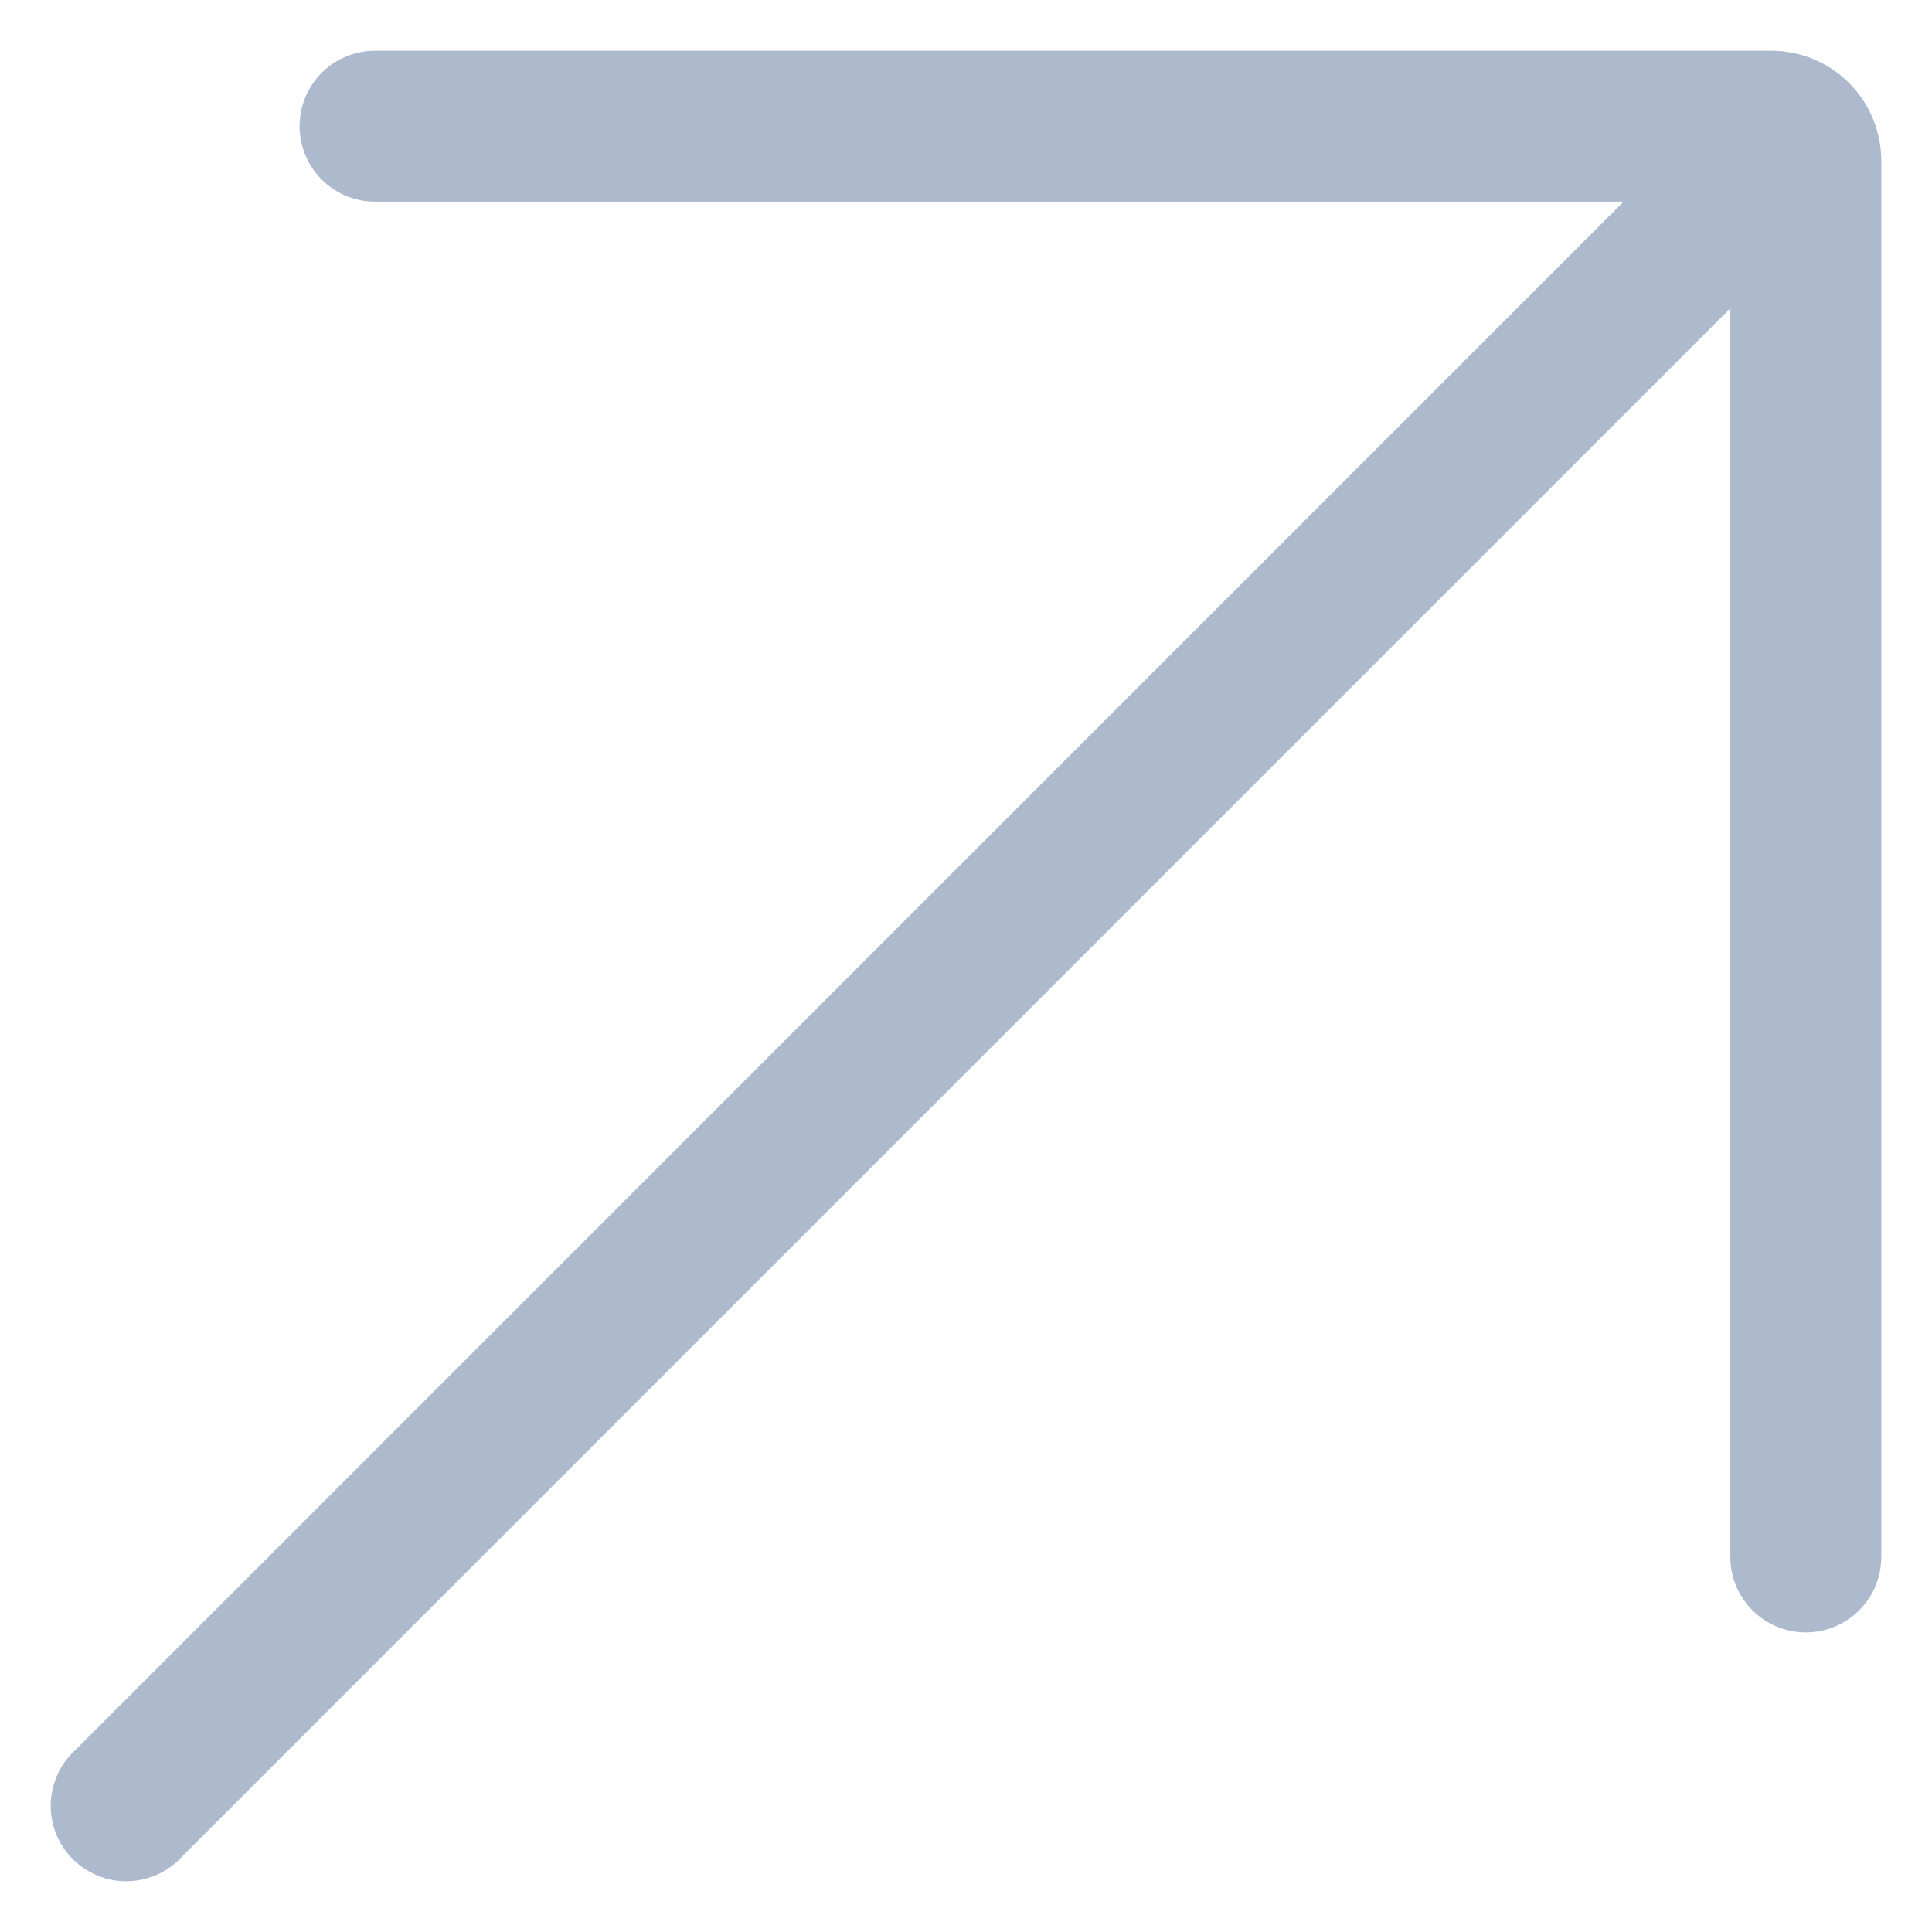
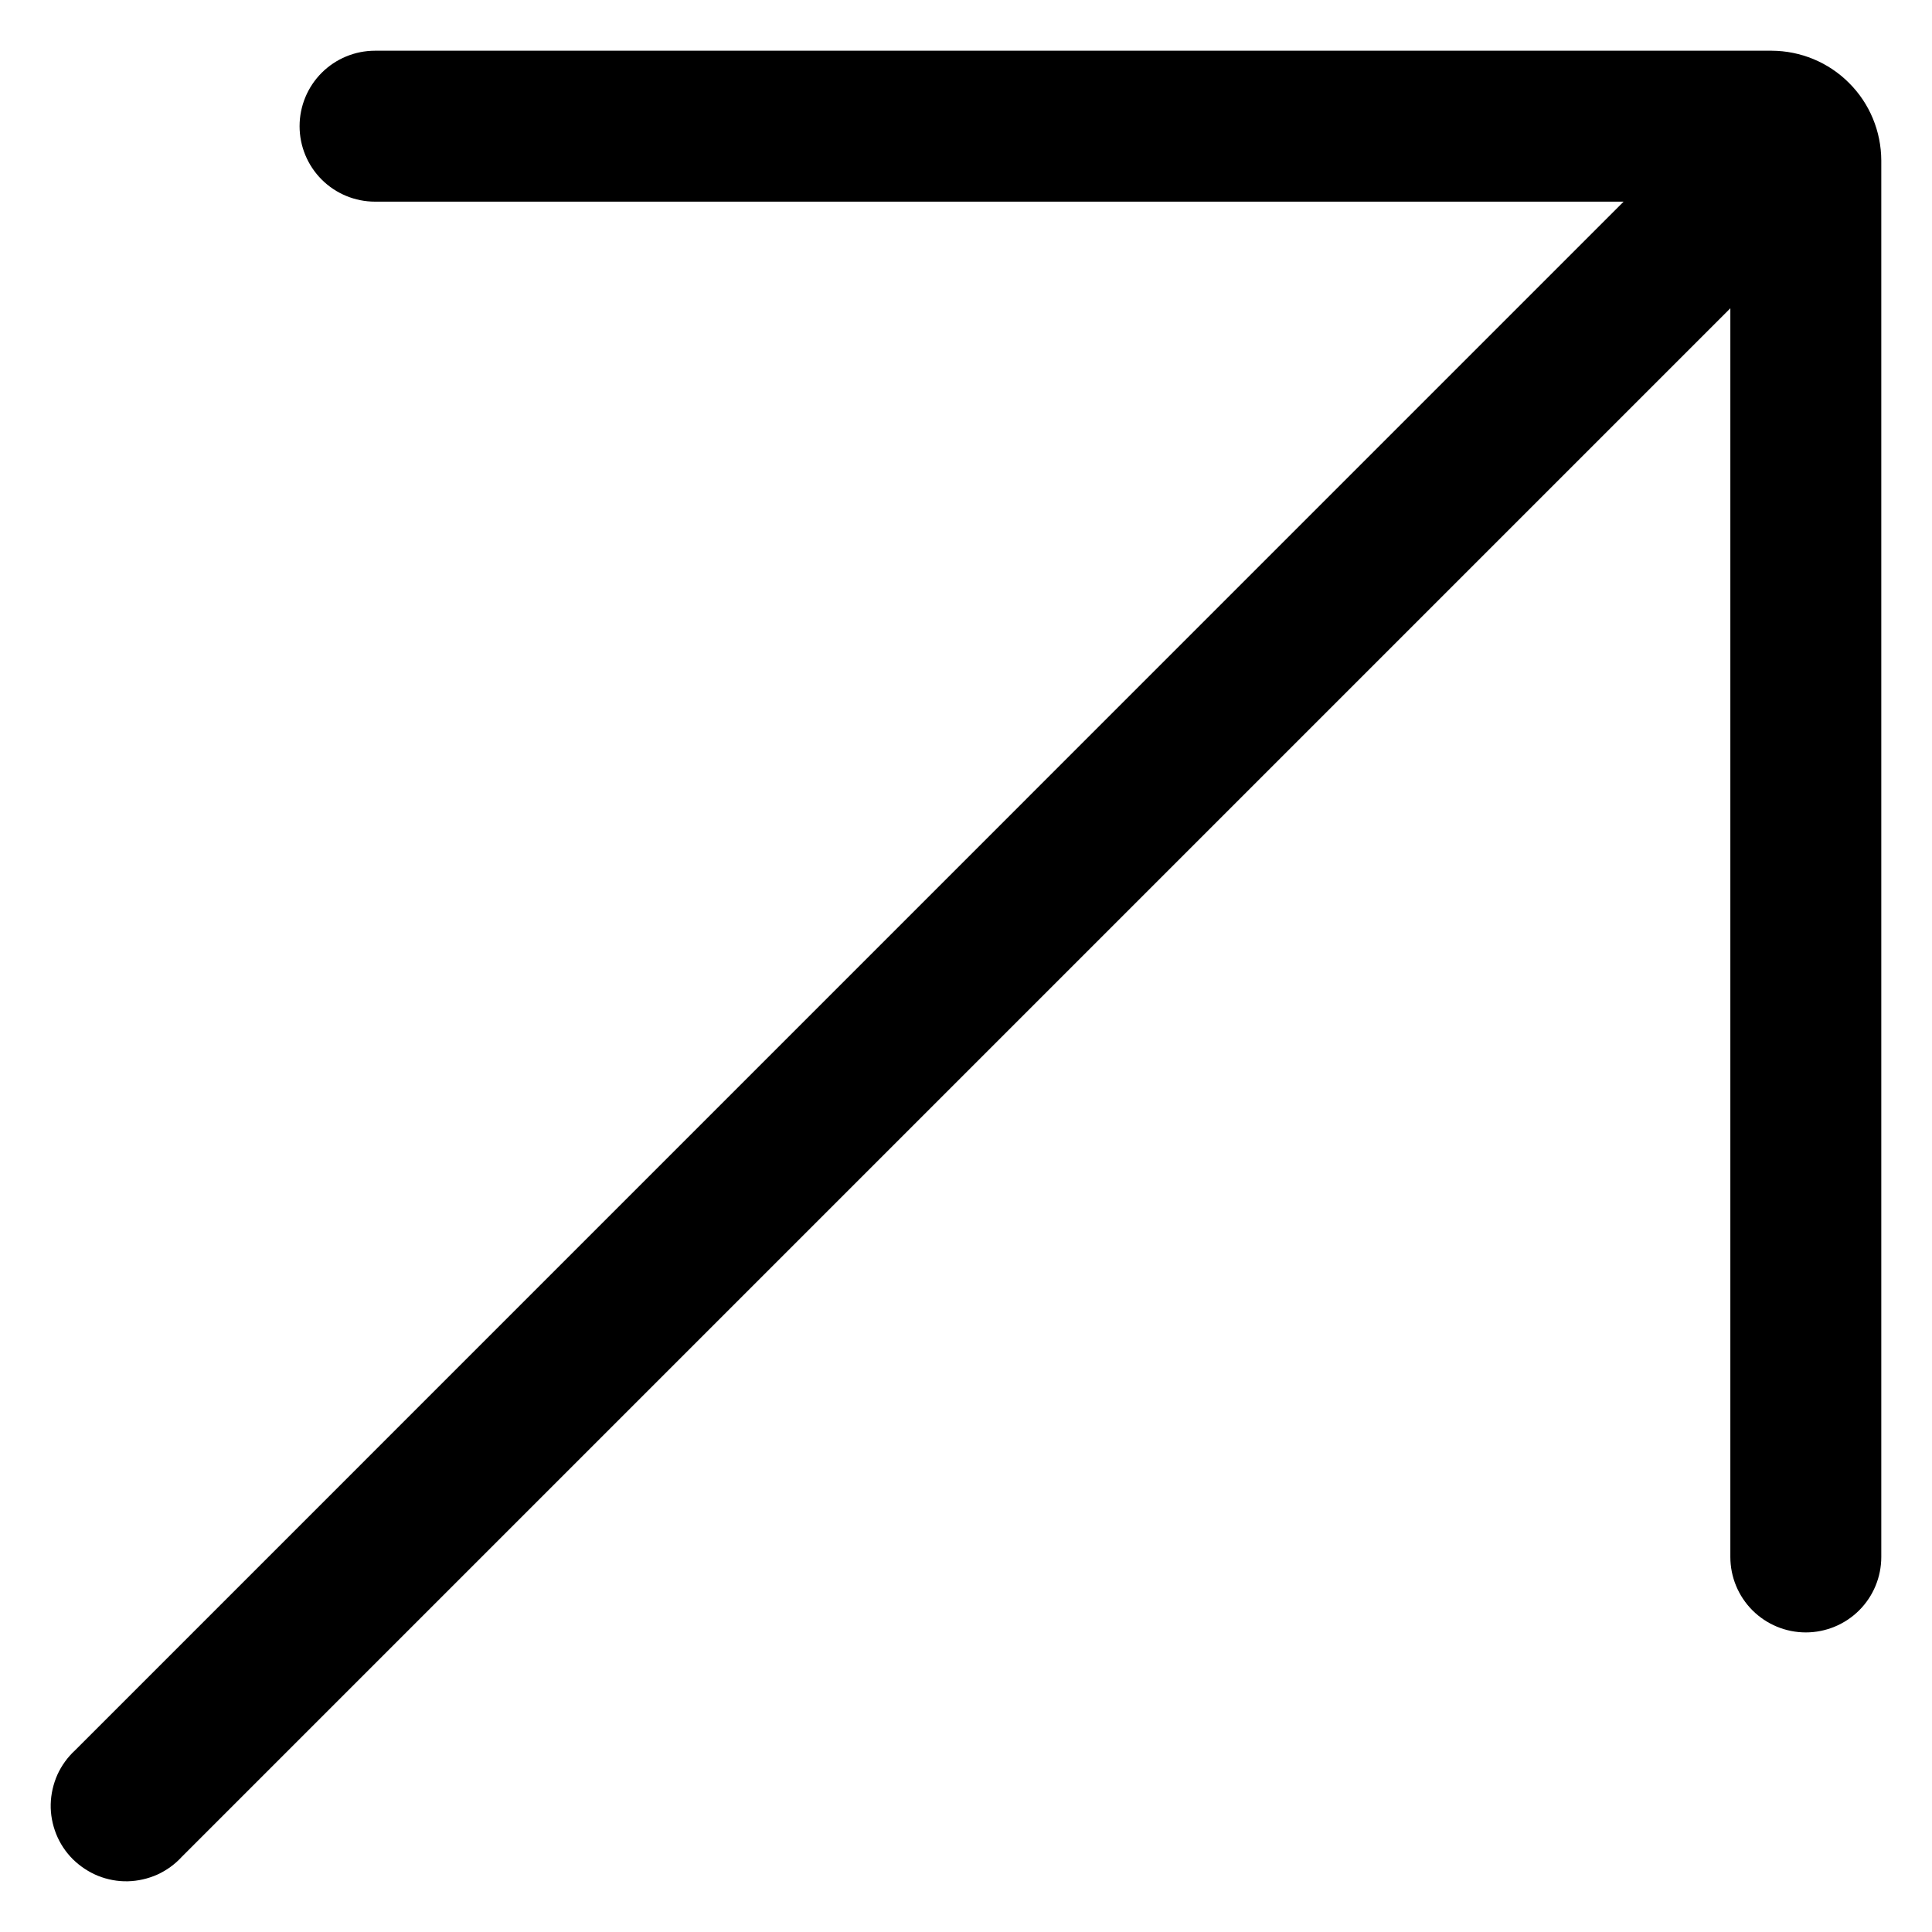
- <svg xmlns="http://www.w3.org/2000/svg" width="16" height="16" viewBox="0 0 16 16" fill="none">
-   <path d="M14.672 0.42H3.106C2.94 0.42 2.781 0.486 2.664 0.603C2.547 0.72 2.481 0.879 2.481 1.045C2.481 1.211 2.547 1.37 2.664 1.487C2.781 1.604 2.94 1.67 3.106 1.67H13.446L0.622 14.495C0.56 14.552 0.51 14.621 0.475 14.698C0.441 14.775 0.422 14.858 0.42 14.942C0.418 15.026 0.434 15.11 0.465 15.188C0.496 15.266 0.543 15.337 0.603 15.397C0.663 15.456 0.734 15.503 0.812 15.535C0.89 15.566 0.974 15.582 1.058 15.58C1.142 15.578 1.225 15.559 1.302 15.525C1.379 15.49 1.448 15.44 1.505 15.378L14.33 2.553V12.894C14.33 13.06 14.396 13.219 14.513 13.336C14.63 13.453 14.789 13.519 14.955 13.519C15.12 13.519 15.28 13.453 15.397 13.336C15.514 13.219 15.58 13.06 15.58 12.894V1.329C15.579 1.088 15.484 0.857 15.313 0.687C15.143 0.516 14.912 0.421 14.672 0.42Z" fill="#ADBACD" />
+ <svg xmlns="http://www.w3.org/2000/svg" width="16" height="16" viewBox="0 0 16 16">
+   <path d="M14.672 0.42H3.106C2.94 0.42 2.781 0.486 2.664 0.603C2.547 0.72 2.481 0.879 2.481 1.045C2.481 1.211 2.547 1.37 2.664 1.487C2.781 1.604 2.94 1.67 3.106 1.67H13.446L0.622 14.495C0.56 14.552 0.51 14.621 0.475 14.698C0.441 14.775 0.422 14.858 0.42 14.942C0.418 15.026 0.434 15.11 0.465 15.188C0.496 15.266 0.543 15.337 0.603 15.397C0.663 15.456 0.734 15.503 0.812 15.535C0.89 15.566 0.974 15.582 1.058 15.58C1.142 15.578 1.225 15.559 1.302 15.525C1.379 15.49 1.448 15.44 1.505 15.378L14.33 2.553V12.894C14.33 13.06 14.396 13.219 14.513 13.336C14.63 13.453 14.789 13.519 14.955 13.519C15.12 13.519 15.28 13.453 15.397 13.336C15.514 13.219 15.58 13.06 15.58 12.894V1.329C15.579 1.088 15.484 0.857 15.313 0.687C15.143 0.516 14.912 0.421 14.672 0.42Z" />
</svg>
